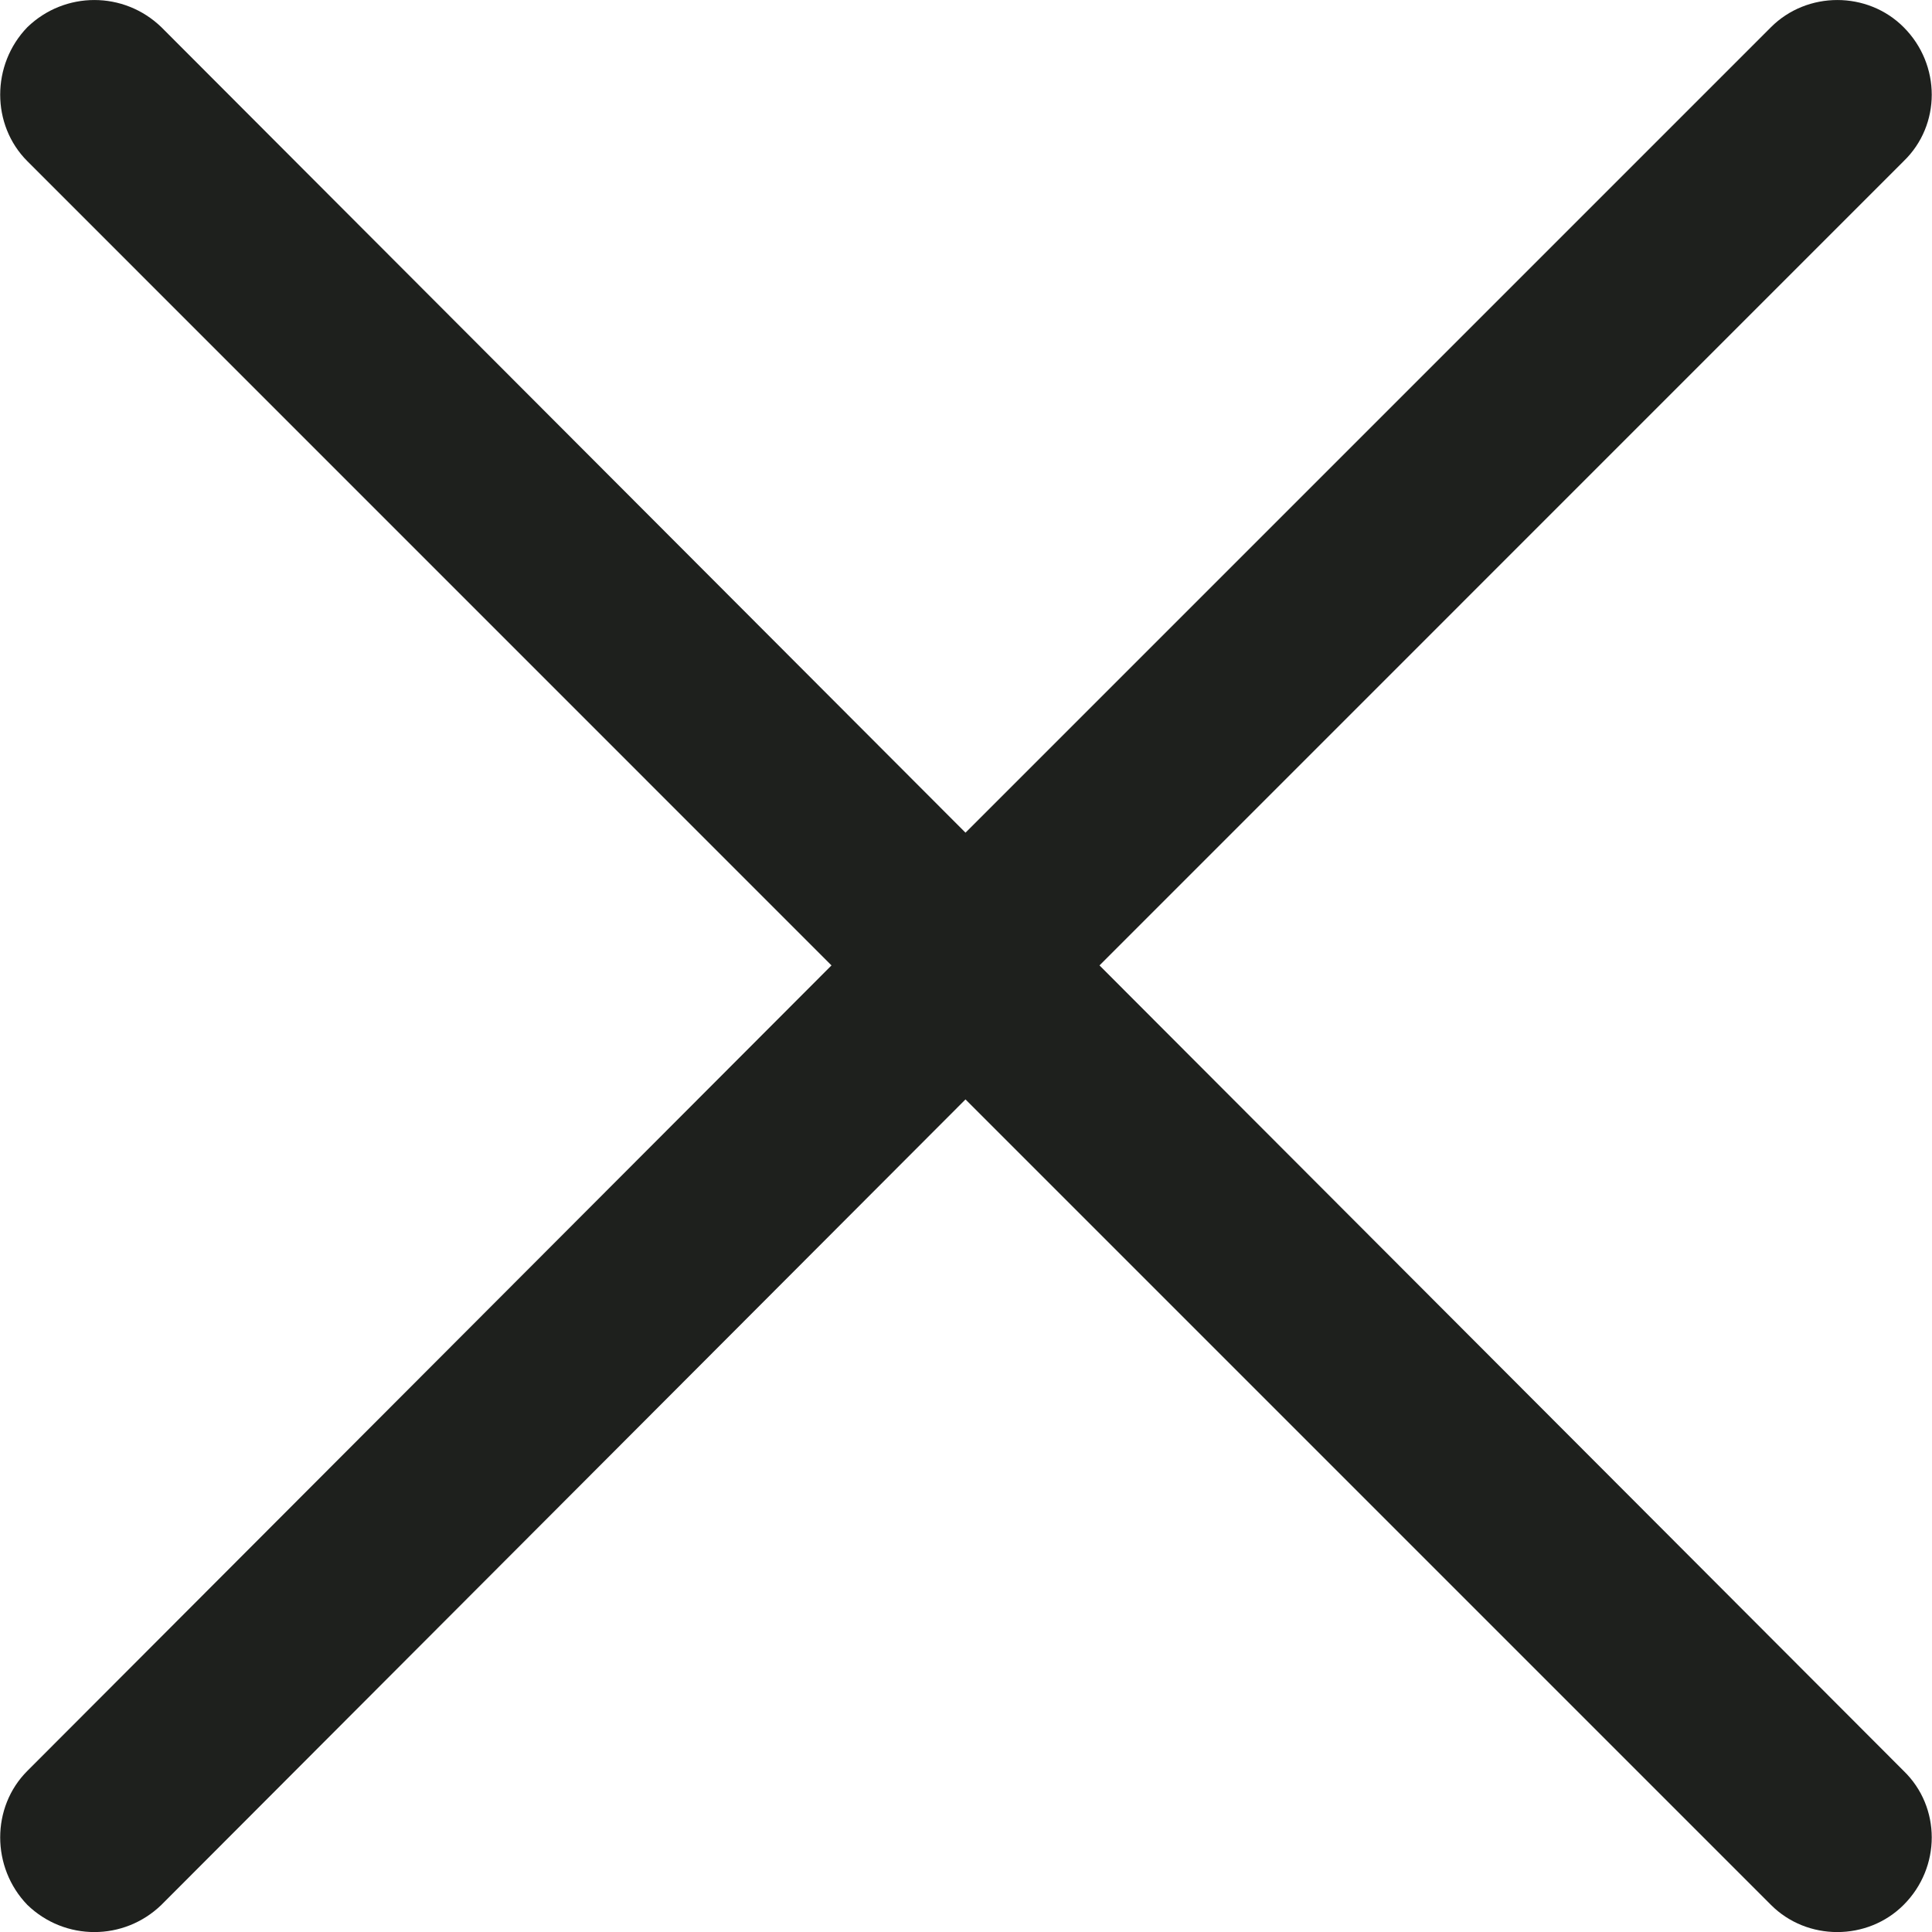
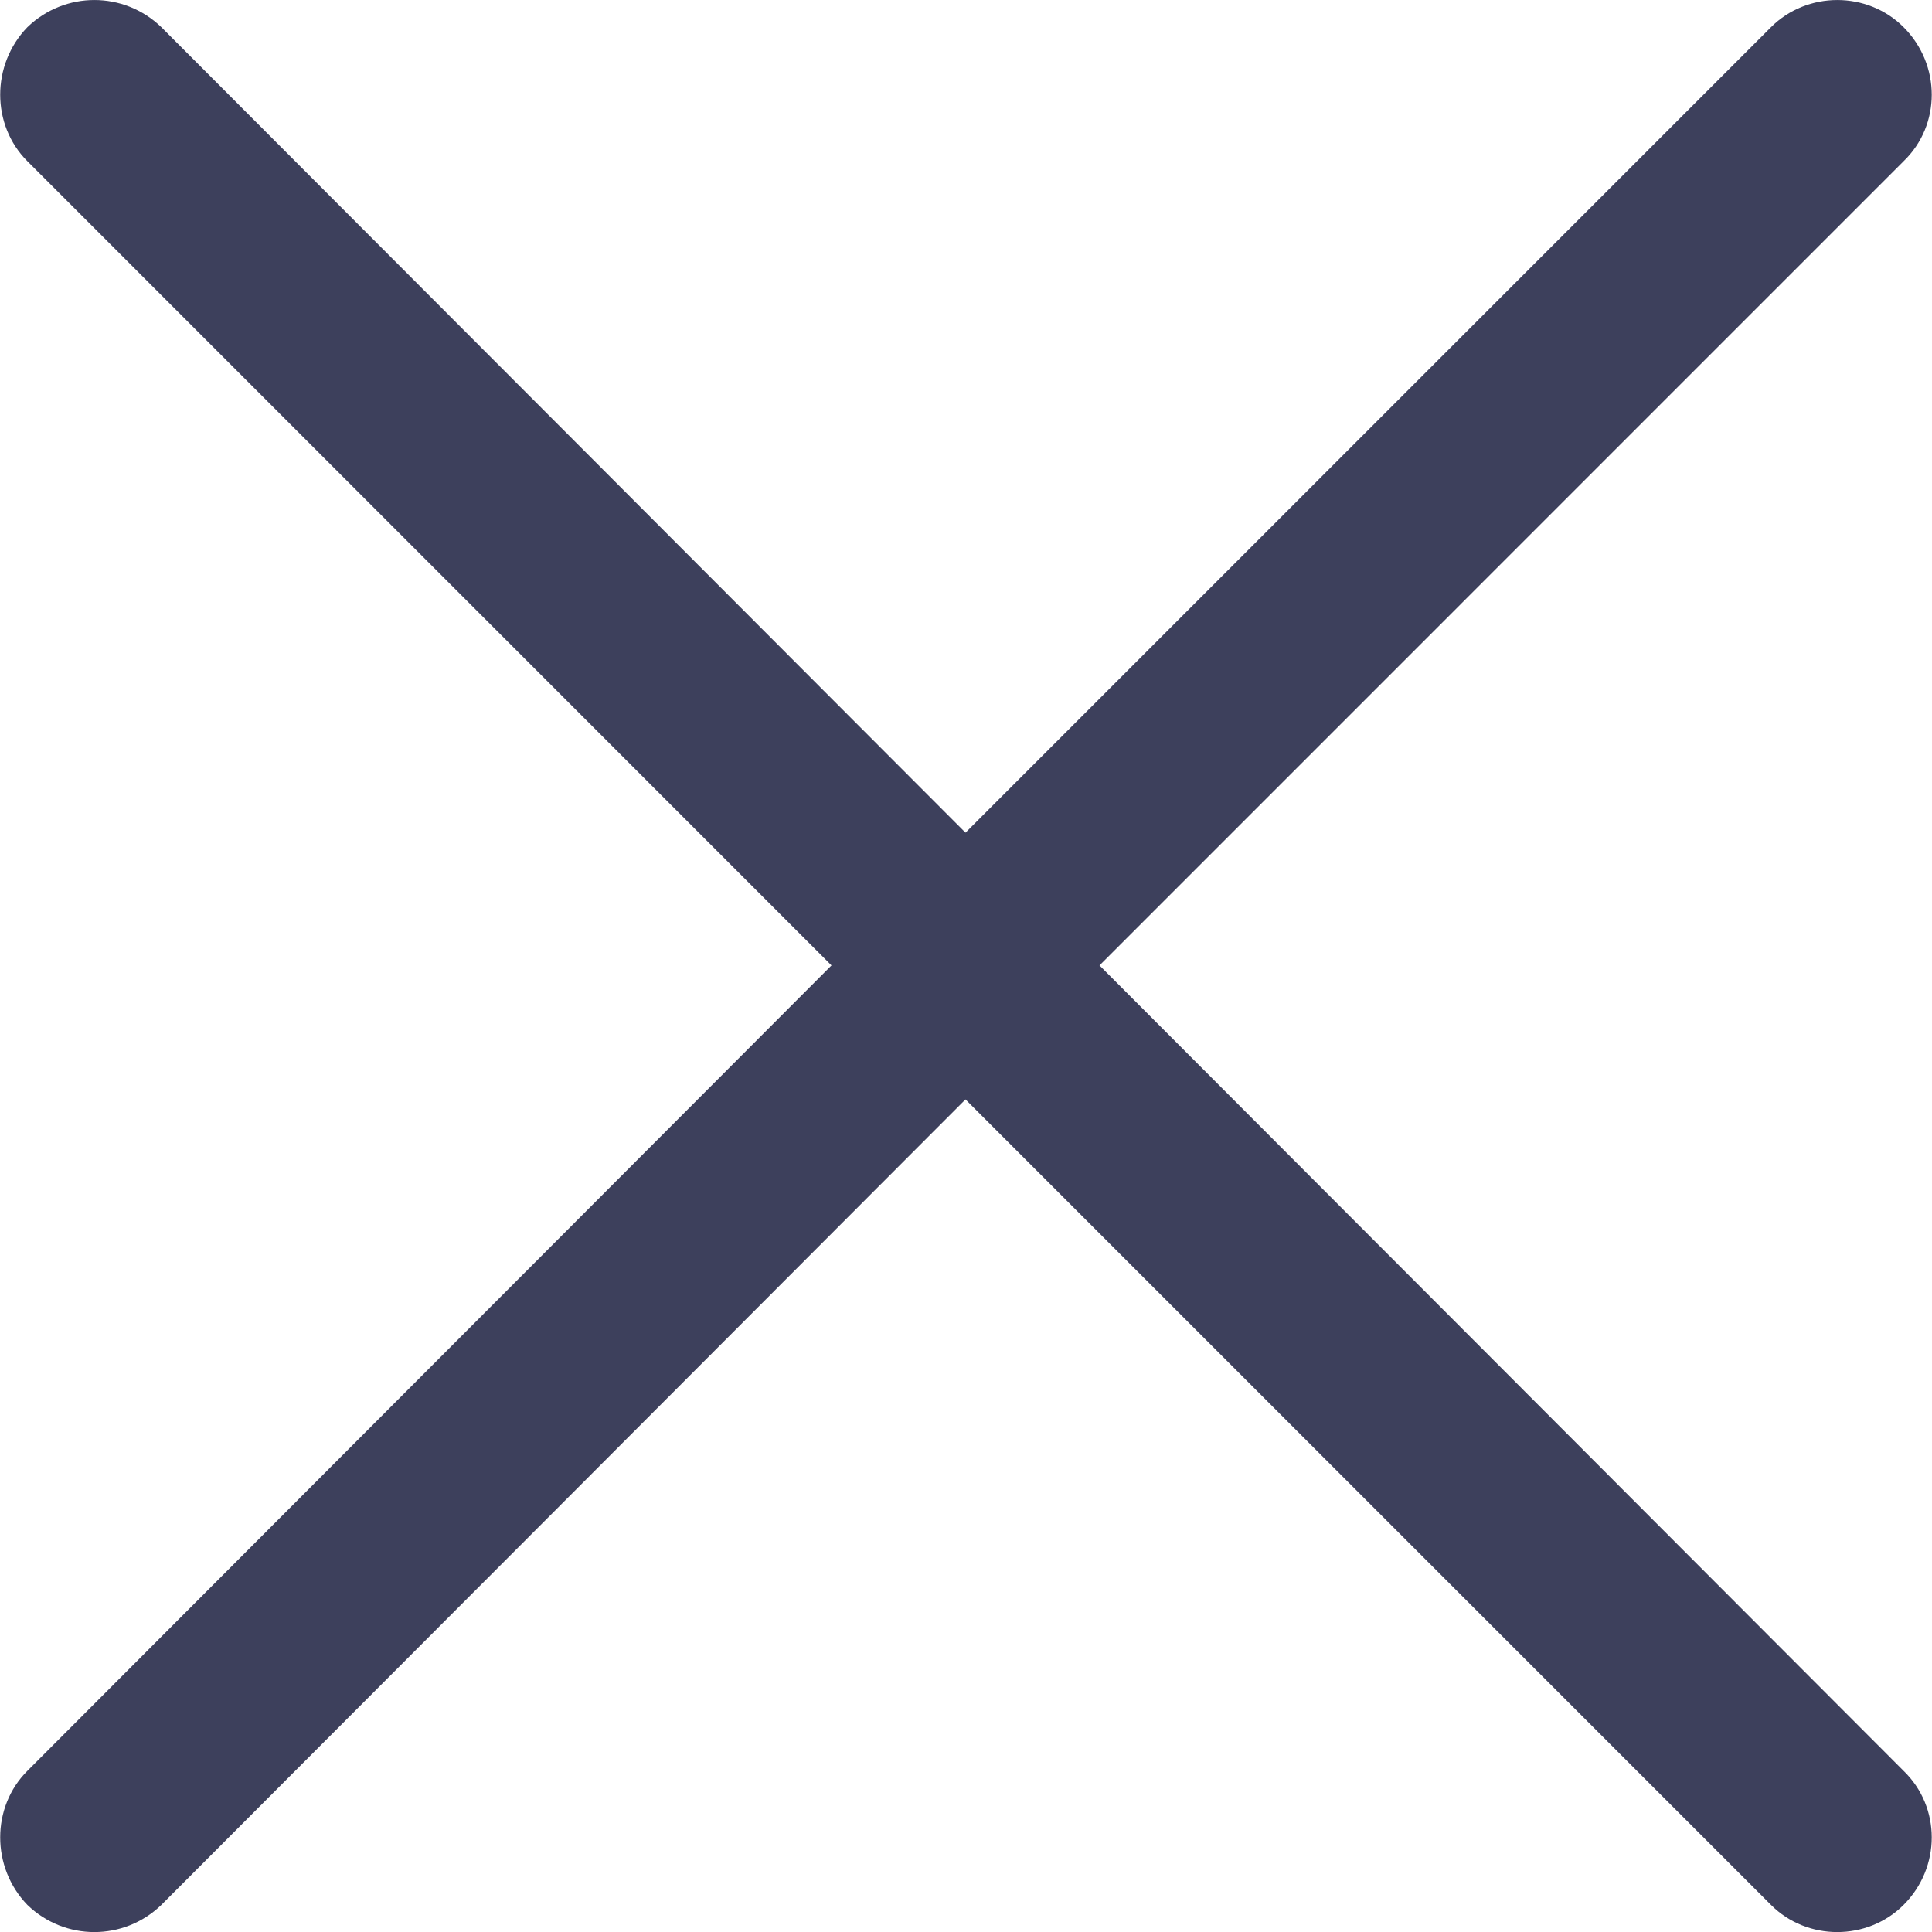
<svg xmlns="http://www.w3.org/2000/svg" version="1.1" id="Capa_1" x="0px" y="0px" viewBox="0 0 22.88 22.88" style="enable-background:new 0 0 22.88 22.88;" xml:space="preserve">
-   <path style="fill:#1E201D;" d="M0.324,1.909c-0.429-0.429-0.429-1.143,0-1.587c0.444-0.429,1.143-0.429,1.587,0l9.523,9.539  l9.539-9.539c0.429-0.429,1.143-0.429,1.571,0c0.444,0.444,0.444,1.159,0,1.587l-9.523,9.524l9.523,9.539  c0.444,0.429,0.444,1.143,0,1.587c-0.429,0.429-1.143,0.429-1.571,0l-9.539-9.539l-9.523,9.539c-0.444,0.429-1.143,0.429-1.587,0  c-0.429-0.444-0.429-1.159,0-1.587l9.523-9.539L0.324,1.909z" />
+   <path style="fill:#3d405c;" d="M0.324,1.909c-0.429-0.429-0.429-1.143,0-1.587c0.444-0.429,1.143-0.429,1.587,0l9.523,9.539  l9.539-9.539c0.429-0.429,1.143-0.429,1.571,0c0.444,0.444,0.444,1.159,0,1.587l-9.523,9.524l9.523,9.539  c0.444,0.429,0.444,1.143,0,1.587c-0.429,0.429-1.143,0.429-1.571,0l-9.539-9.539l-9.523,9.539c-0.444,0.429-1.143,0.429-1.587,0  c-0.429-0.444-0.429-1.159,0-1.587l9.523-9.539L0.324,1.909z" />
  <g>
</g>
  <g>
</g>
  <g>
</g>
  <g>
</g>
  <g>
</g>
  <g>
</g>
  <g>
</g>
  <g>
</g>
  <g>
</g>
  <g>
</g>
  <g>
</g>
  <g>
</g>
  <g>
</g>
  <g>
</g>
  <g>
</g>
</svg>
